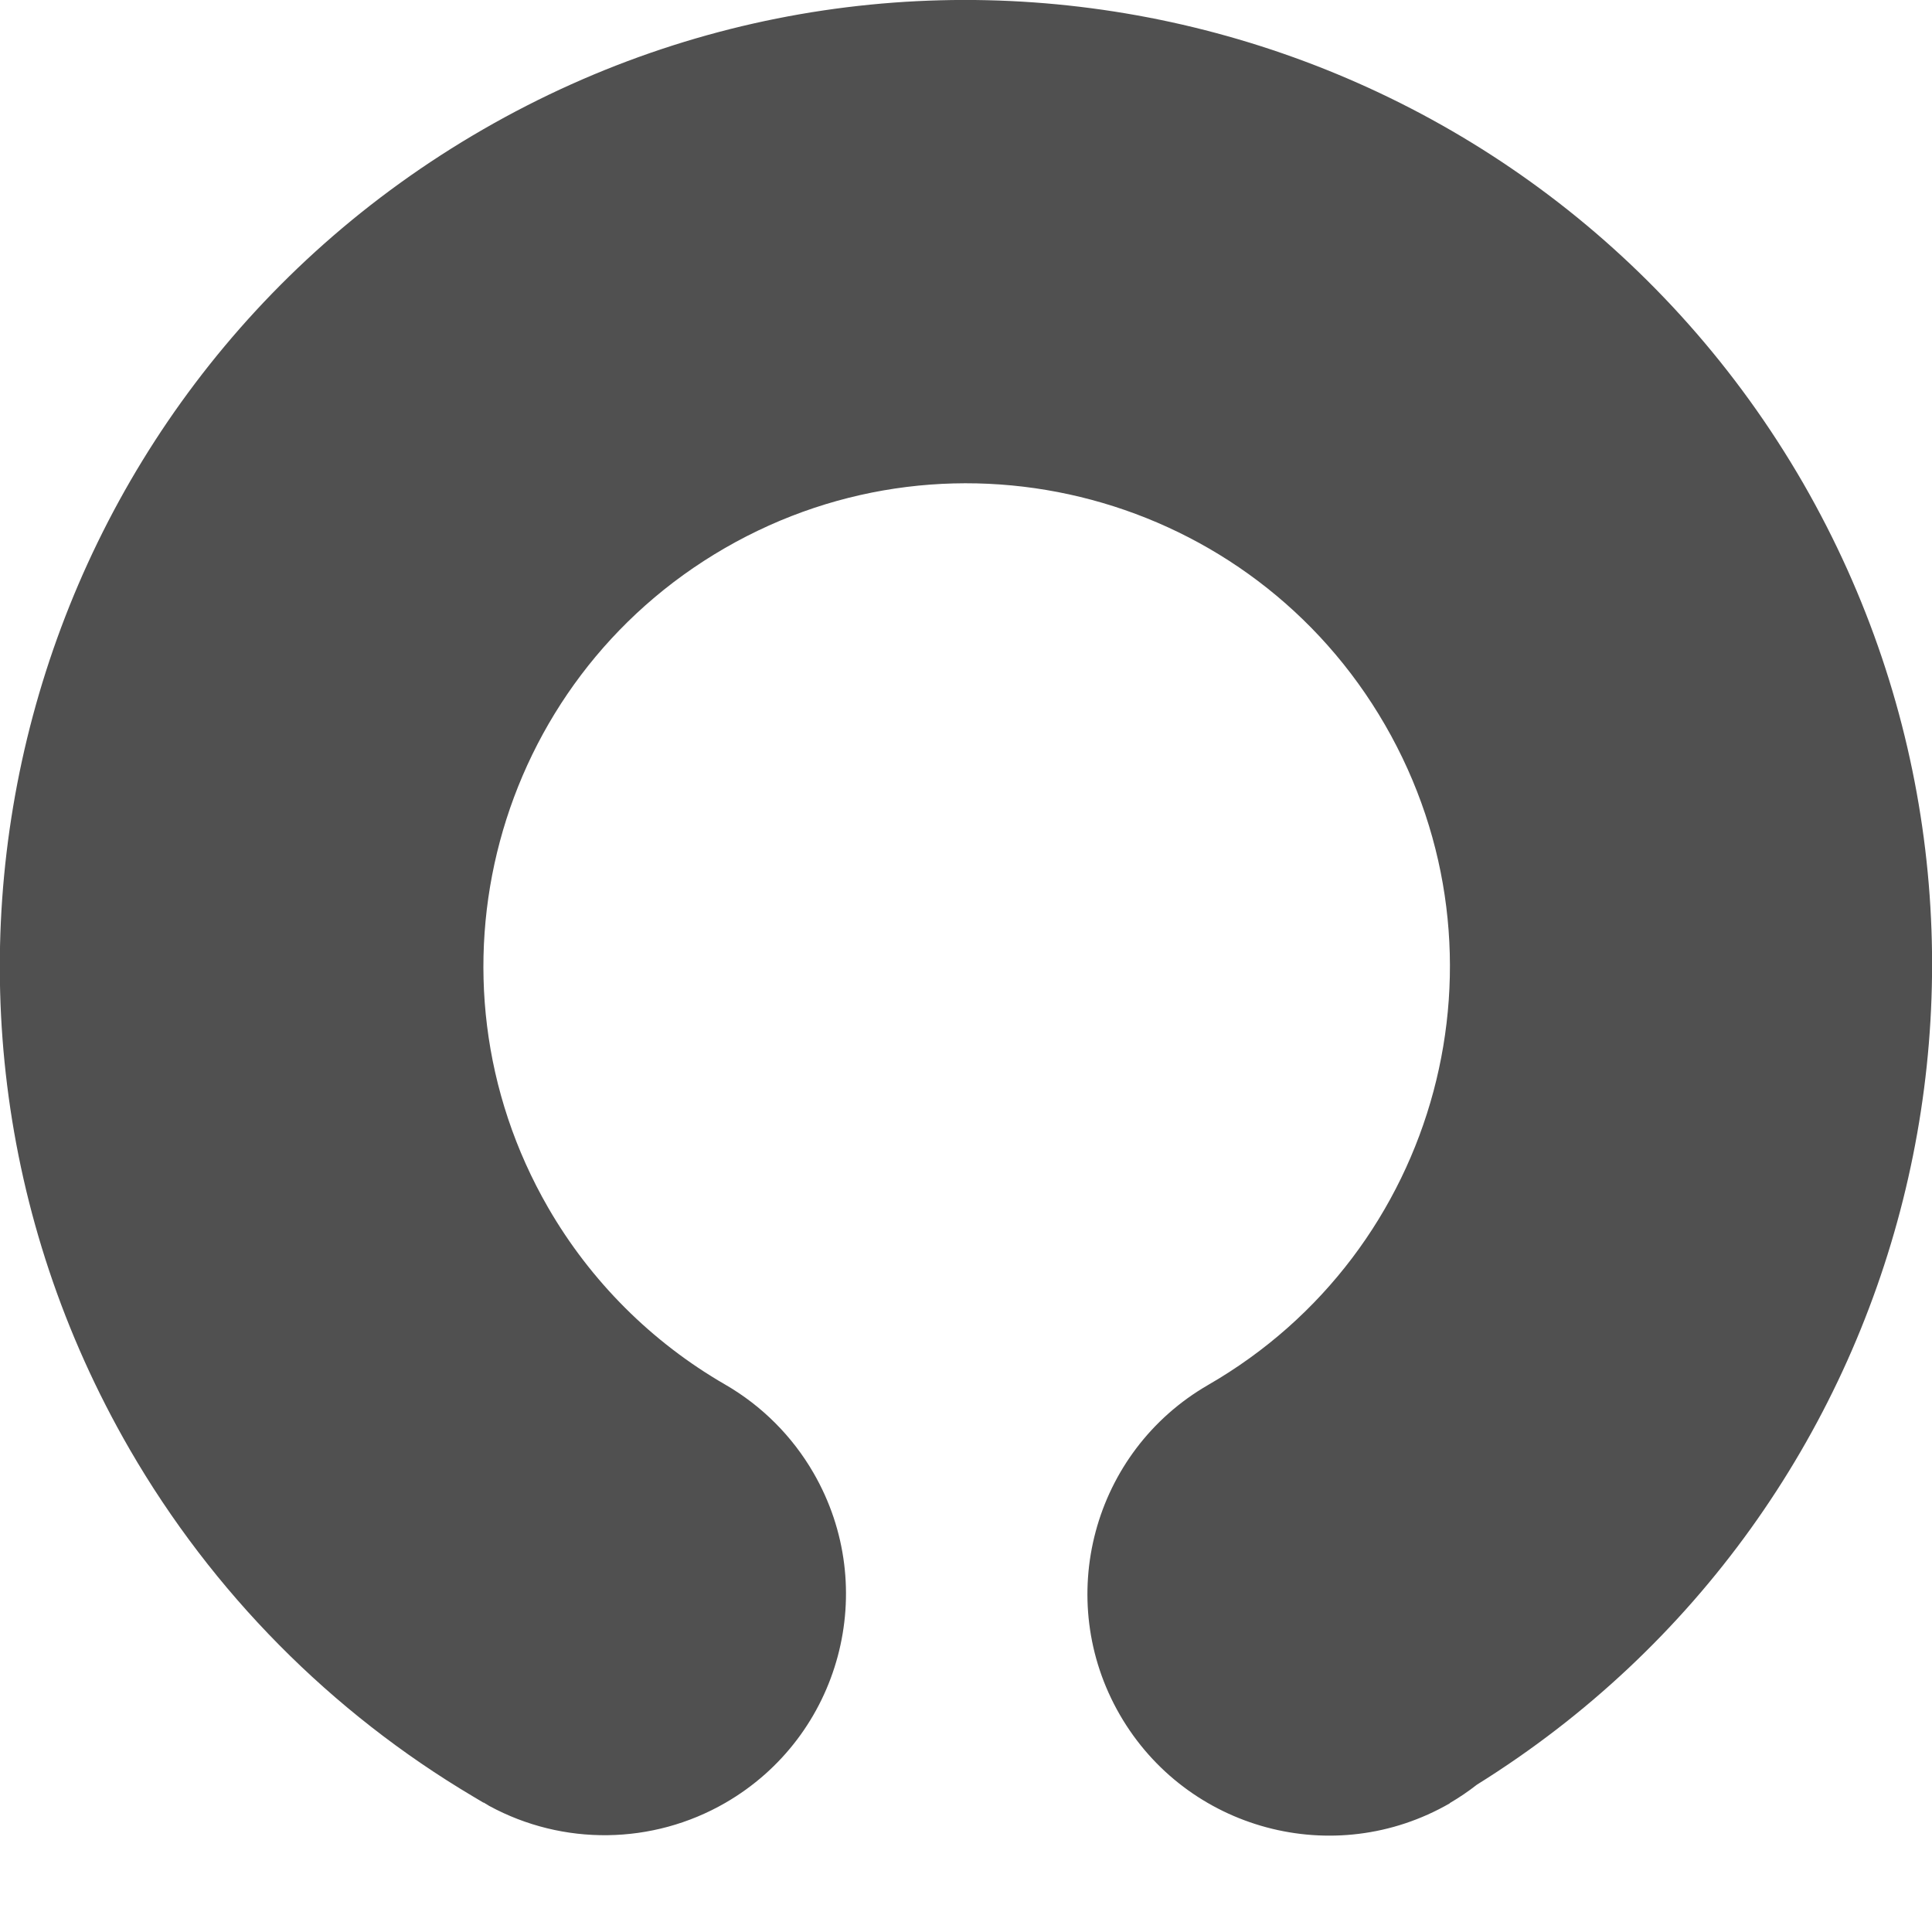
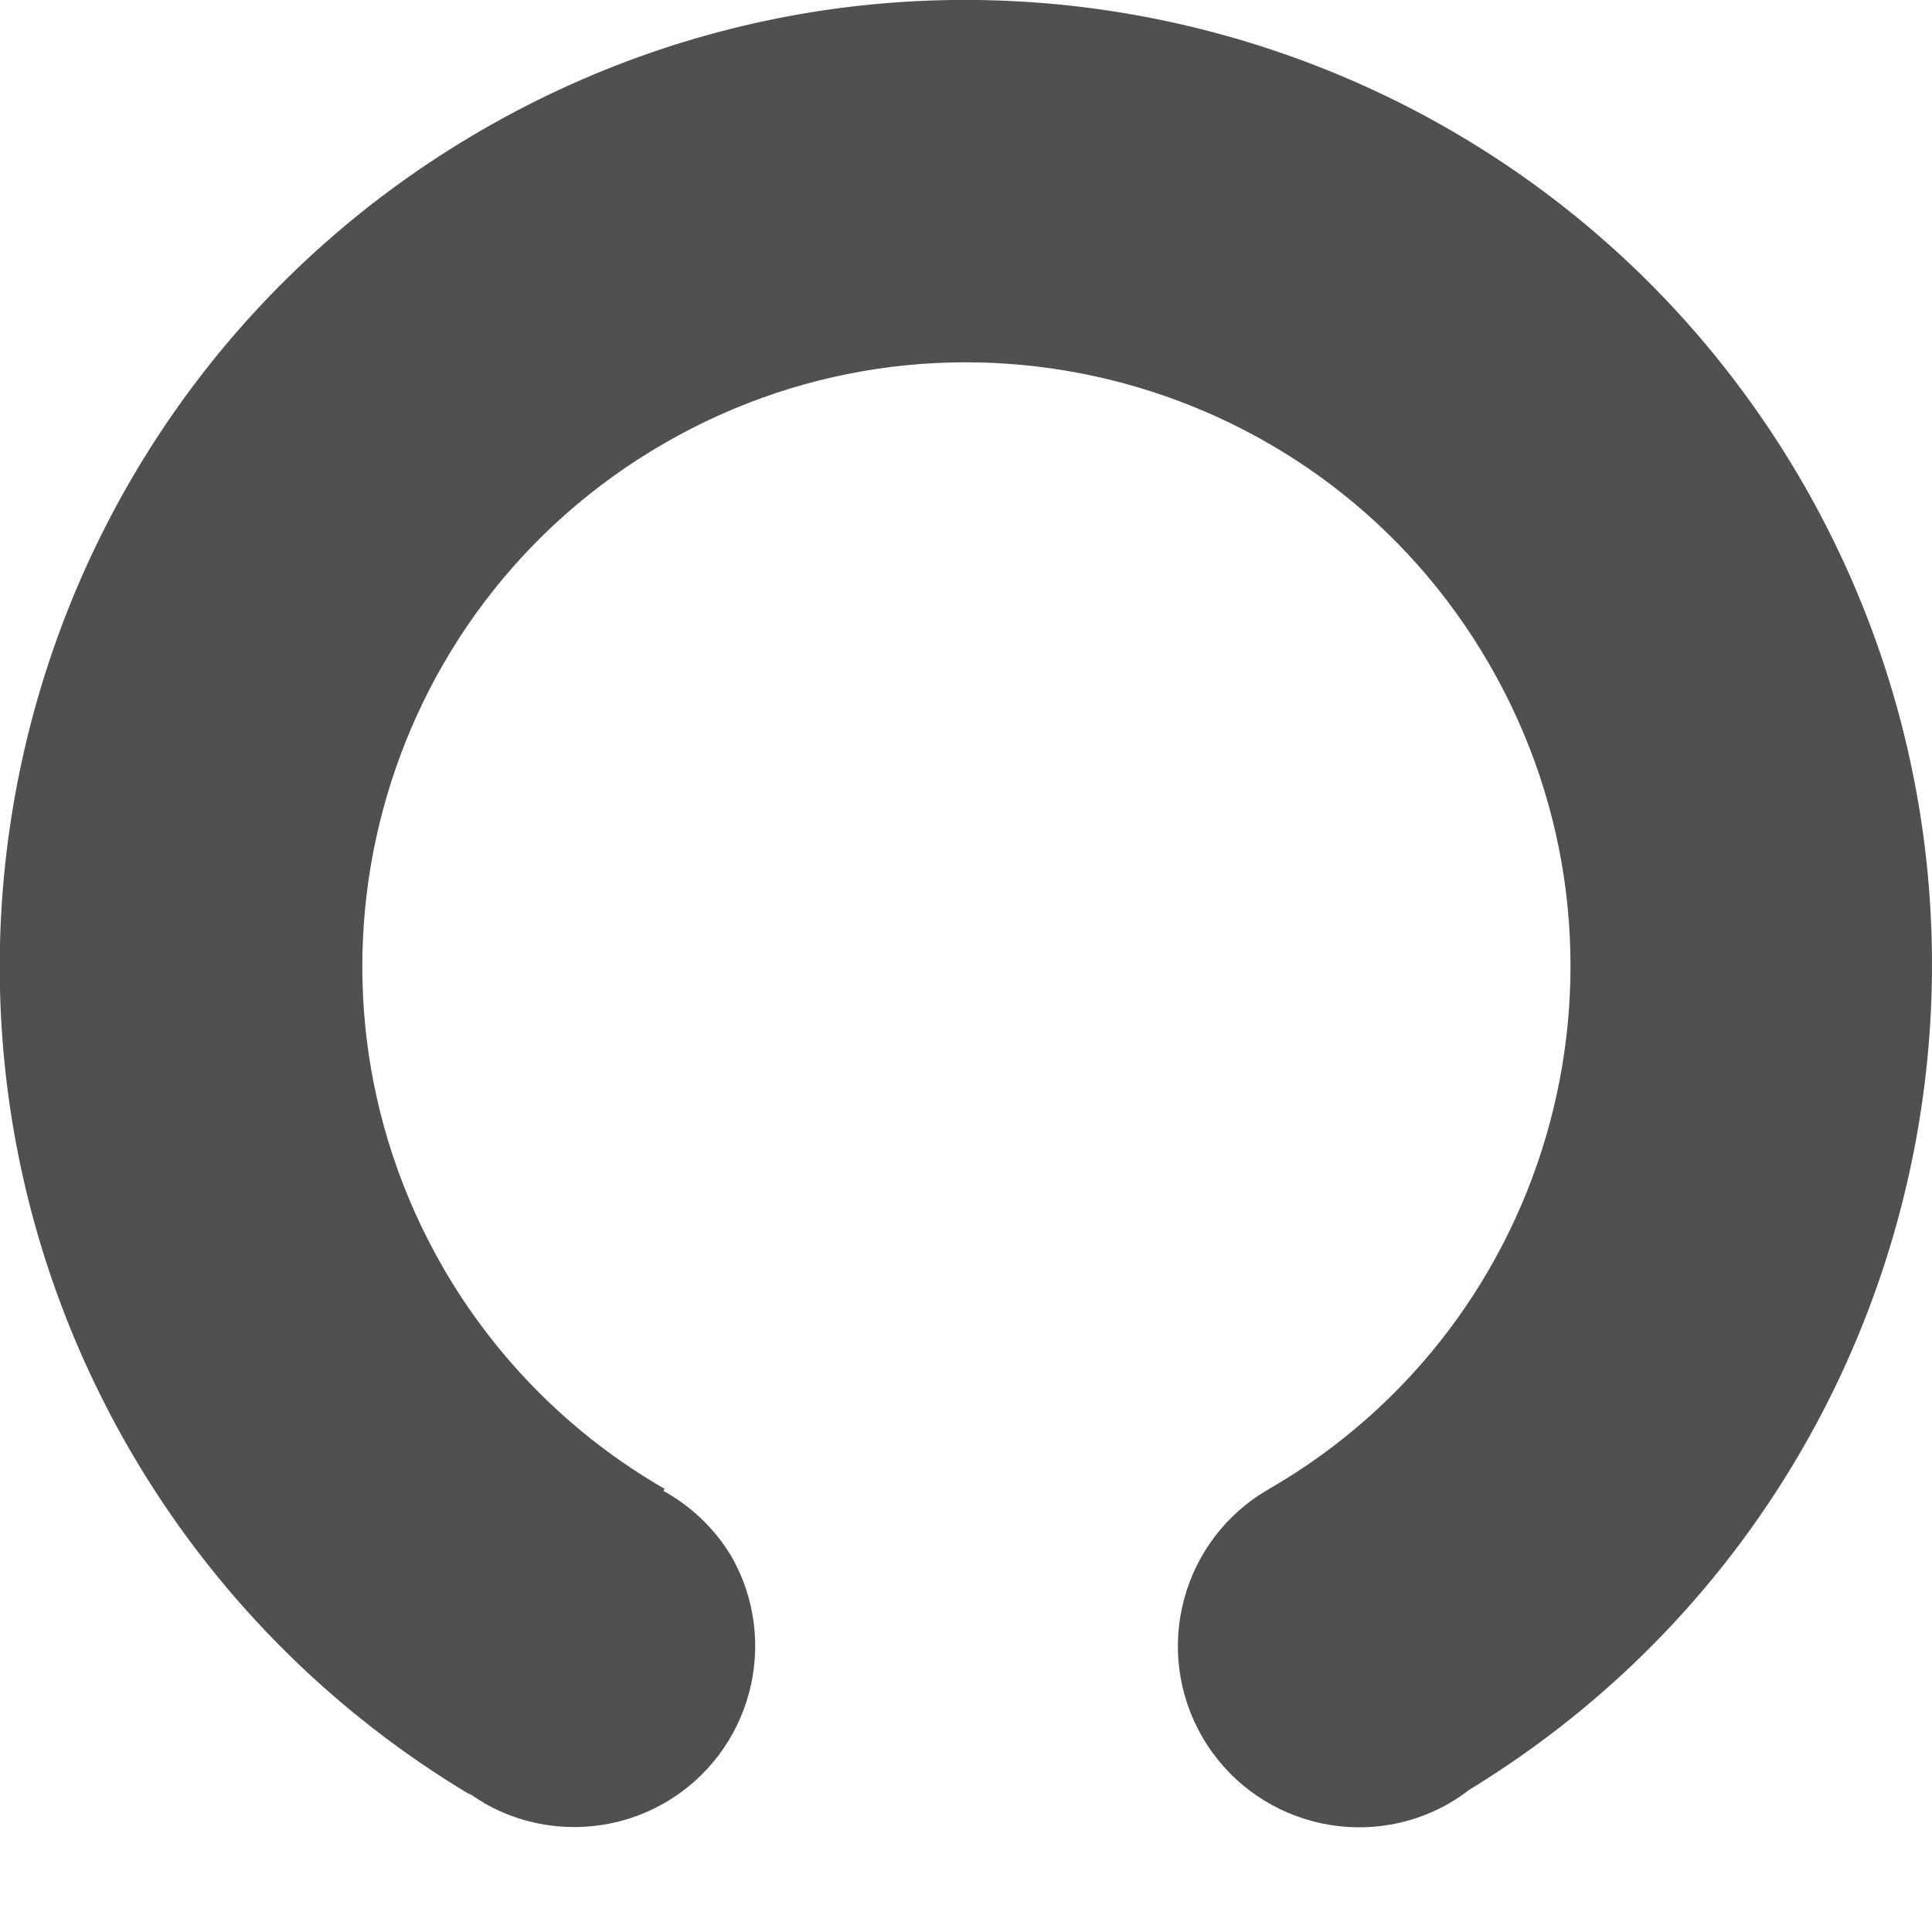
- <svg xmlns="http://www.w3.org/2000/svg" width="16" height="16" viewBox="52 -51 16 16" version="1.1" style="fill:none;stroke-linecap:round;stroke-linejoin:round" id="svg7">
-   <defs id="defs7" />
-   <g transform="matrix(1,0,0,-1,2.9001502e-5,3e-5)" id="g7" style="fill:none;fill-opacity:1;stroke:#df0000;stroke-opacity:1">
-     <path id="path12" style="fill:#505050;fill-opacity:1;stroke:none;stroke-width:0.25" d="m 64.007,36.068 a 2,2.001 60.246 0 1 0.224,0.152 8,8.005 60.247 0 1 2.703,10.777 8,8.005 60.247 0 1 -10.934,2.931 8,8.005 60.247 0 1 -2.927,-10.929 8,8.005 60.247 0 1 2.847,-2.878 8,8.005 60.247 0 1 0.084,-0.05 l 0.002,9.72e-4 a 8,8.005 60.247 0 1 0.046,-0.028 2,2.001 60.246 0 1 1.954,0.025 2,2.001 60.246 0 1 0.731,2.733 2,2.001 60.246 0 1 -0.732,0.732 4,4.002 60.248 0 0 -1.465,1.464 4,4.002 60.248 0 0 1.463,5.463 4,4.002 60.248 0 0 5.467,-1.464 4,4.002 60.248 0 0 -1.464,-5.466 2,2.001 60.246 0 1 -0.732,-2.732 2,2.001 60.246 0 1 2.733,-0.733 z" />
+ <svg xmlns="http://www.w3.org/2000/svg" width="16" height="16" viewBox="52 -51 16 16" version="1.1" style="fill:none;stroke-linecap:round;stroke-linejoin:round" id="svg8">
+   <defs id="defs8" />
+   <g transform="scale(1,-1)" id="g8">
+     <path id="path10" style="fill:#505050;fill-opacity:1;stroke:none;stroke-width:0.25;stroke-dasharray:none" d="m 64.005,36.068 a 1.5,1.501 57.449 0 1 0.162,0.109 8.001,8.004 57.45 0 1 0.003,0.002 8.001,8.004 57.45 0 1 2.762,10.818 8.001,8.004 57.45 0 1 -10.933,2.931 8.001,8.004 57.45 0 1 -2.927,-10.93 8.001,8.004 57.45 0 1 2.835,-2.869 1.5,1.501 57.449 0 0 -0.031,0.027 1.5,1.501 57.449 0 1 0.128,-0.084 1.5,1.501 57.449 0 1 9.73e-4,-0.002 1.5,1.501 57.449 0 1 1.499,-0.001 1.5,1.501 57.449 0 1 0.549,2.049 1.5,1.501 57.449 0 1 -0.559,0.535 l 0.01,0.017 a 5,5.002 57.45 0 0 -1.832,1.828 5,5.002 57.45 0 0 1.83,6.831 5,5.002 57.45 0 0 6.833,-1.832 5,5.002 57.45 0 0 -1.83,-6.831 1.5,1.501 57.449 0 1 -0.549,-2.049 1.5,1.501 57.449 0 1 2.05,-0.549 z m 0.356,0.289 a 1.5,1.501 57.449 0 1 0.014,0.015 1.5,1.501 57.449 0 0 -0.014,-0.015 z m 0.361,1.312 a 1.5,1.501 57.449 0 1 -0.005,0.02 1.5,1.501 57.449 0 0 0.005,-0.02 z m -0.458,0.805 a 1.5,1.501 57.449 0 1 -0.015,0.014 1.5,1.501 57.449 0 0 0.015,-0.014 z m -1.312,0.362 a 1.5,1.501 57.449 0 1 -0.02,-0.005 1.5,1.501 57.449 0 0 0.02,0.005 z m -7.273,-2.51 a 1.5,1.501 57.449 0 0 -0.058,0.066 1.5,1.501 57.449 0 1 0.058,-0.066 z m -0.39,0.722 a 1.5,1.501 57.449 0 0 -0.005,0.02 1.5,1.501 57.449 0 1 0.005,-0.02 z m 1.73,1.781 a 1.5,1.501 57.449 0 1 -0.021,0.006 1.5,1.501 57.449 0 0 0.021,-0.006 z m -0.511,0.01 a 1.5,1.501 57.449 0 1 -0.037,-0.006 1.5,1.501 57.449 0 0 0.037,0.006 z m -0.877,-0.474 a 1.5,1.501 57.449 0 0 0.014,0.015 1.5,1.501 57.449 0 1 -0.014,-0.015 z" />
  </g>
</svg>
